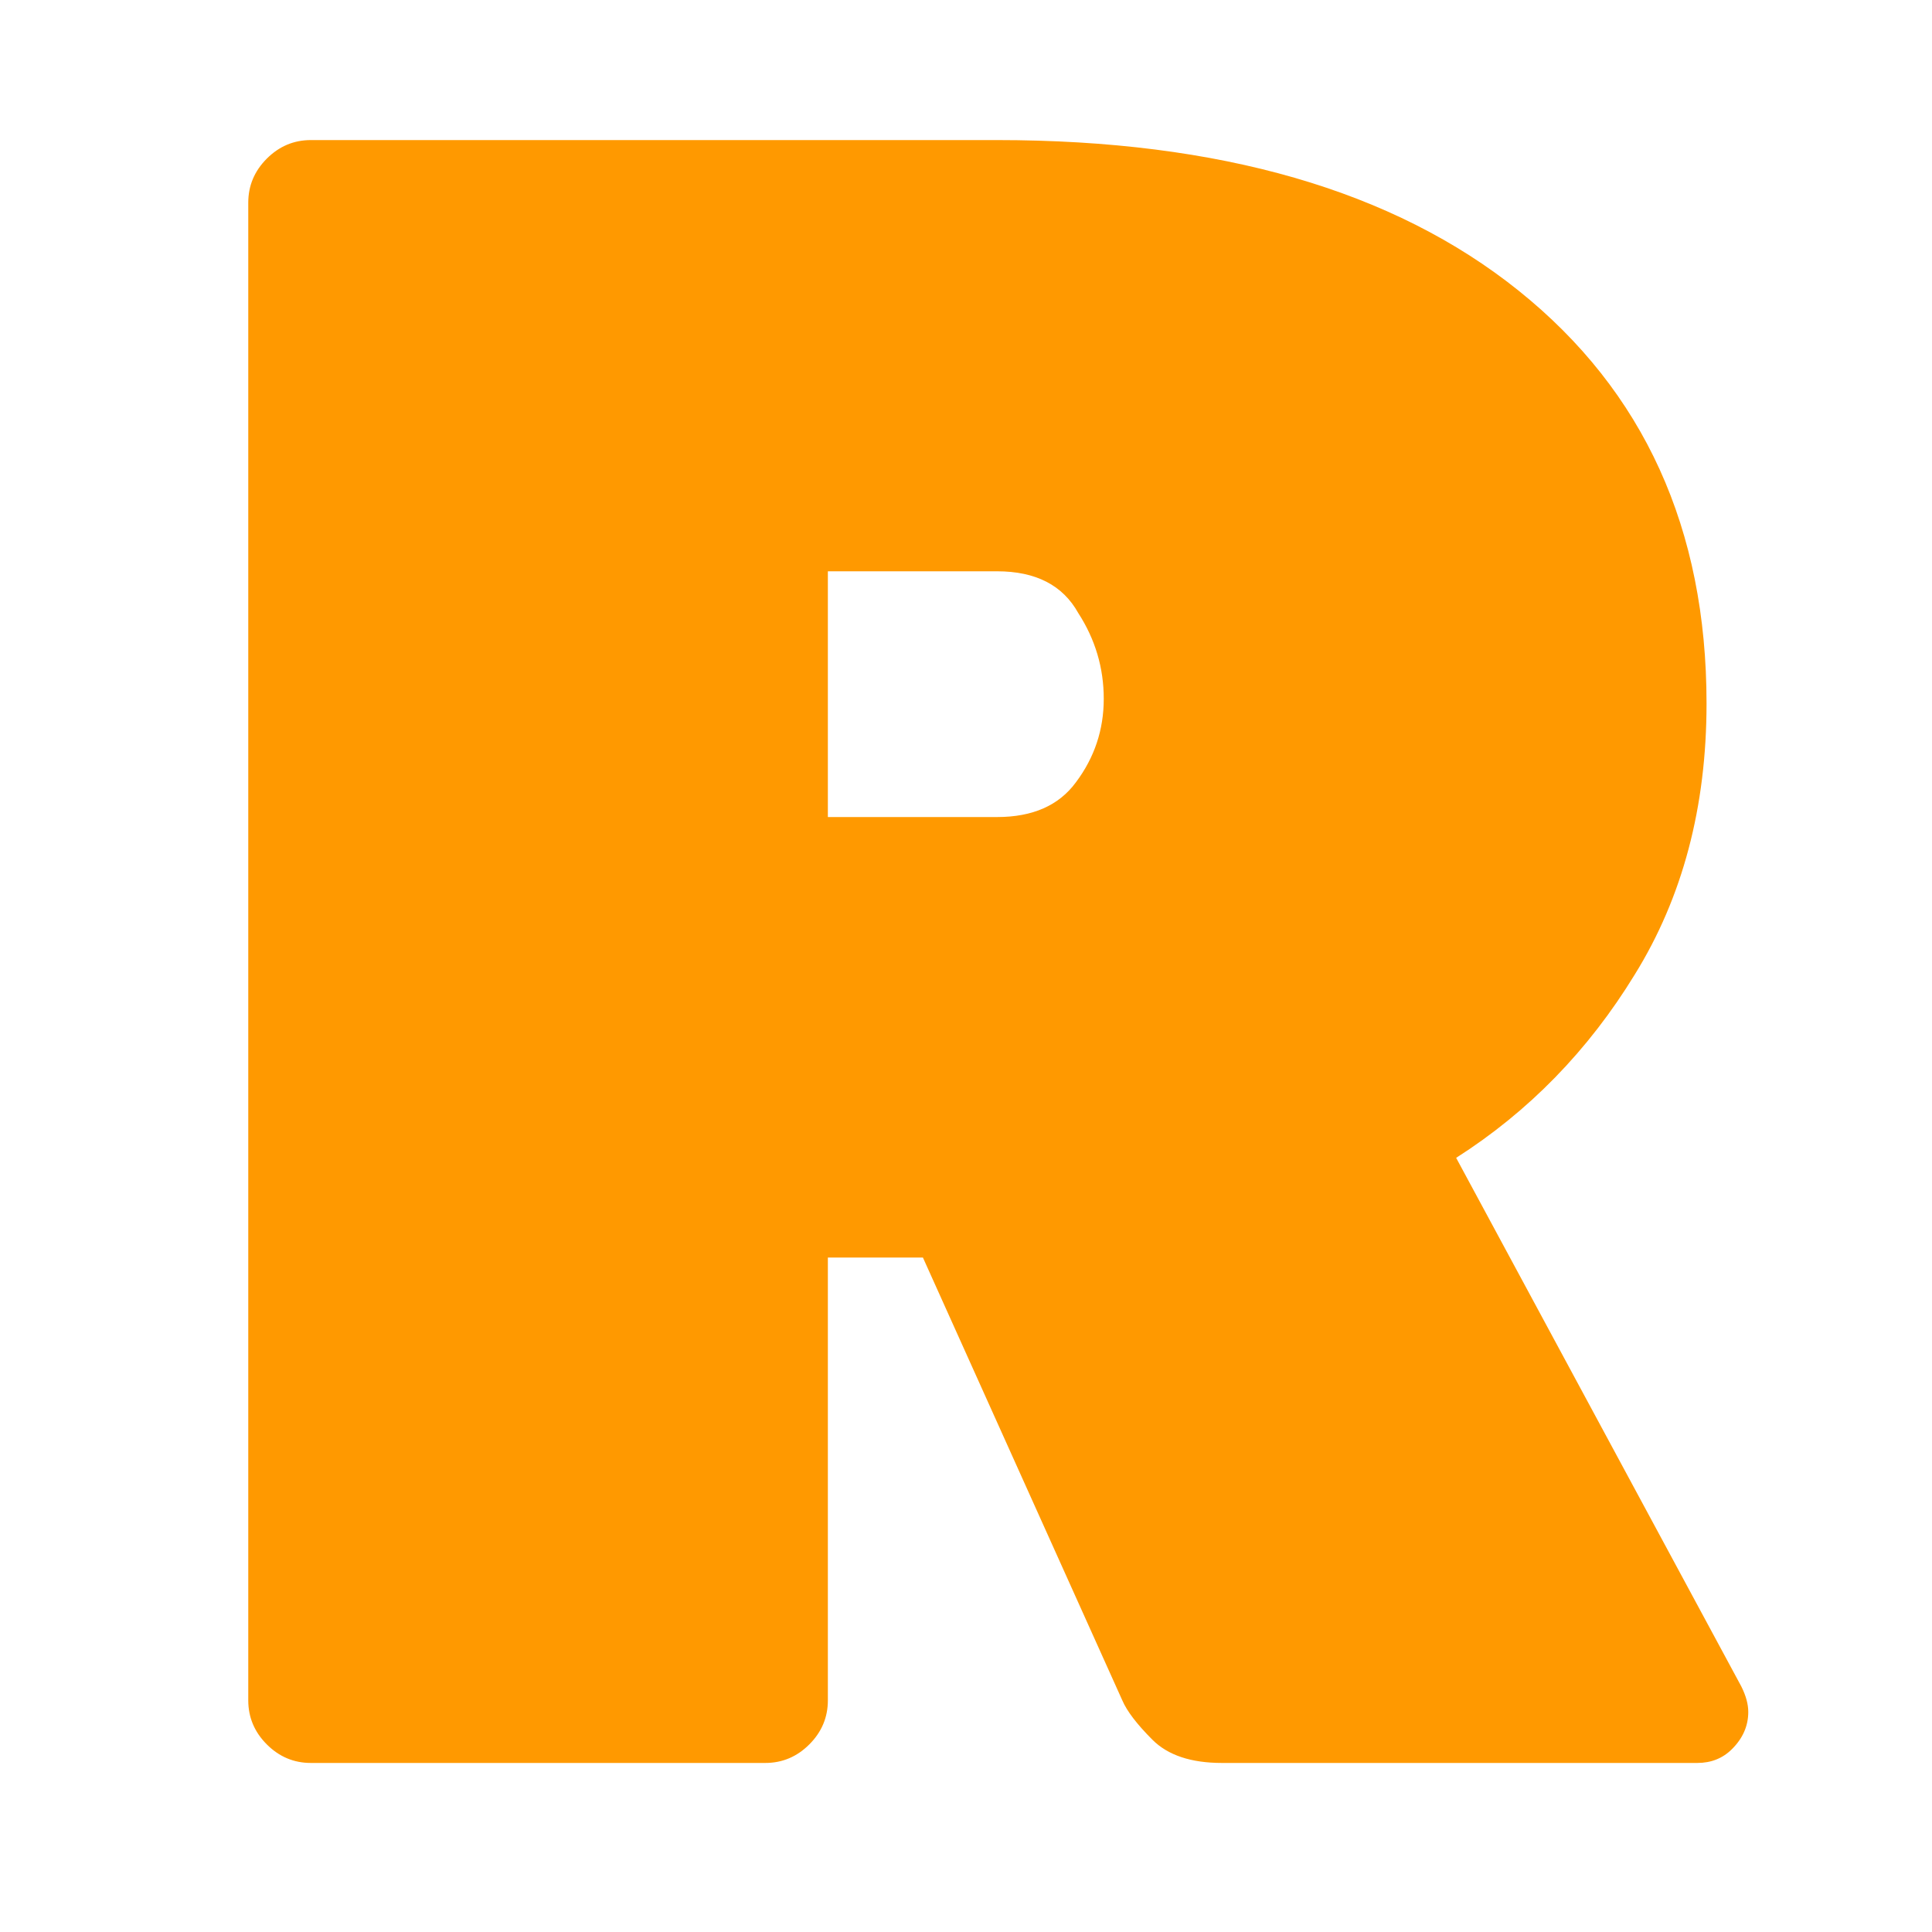
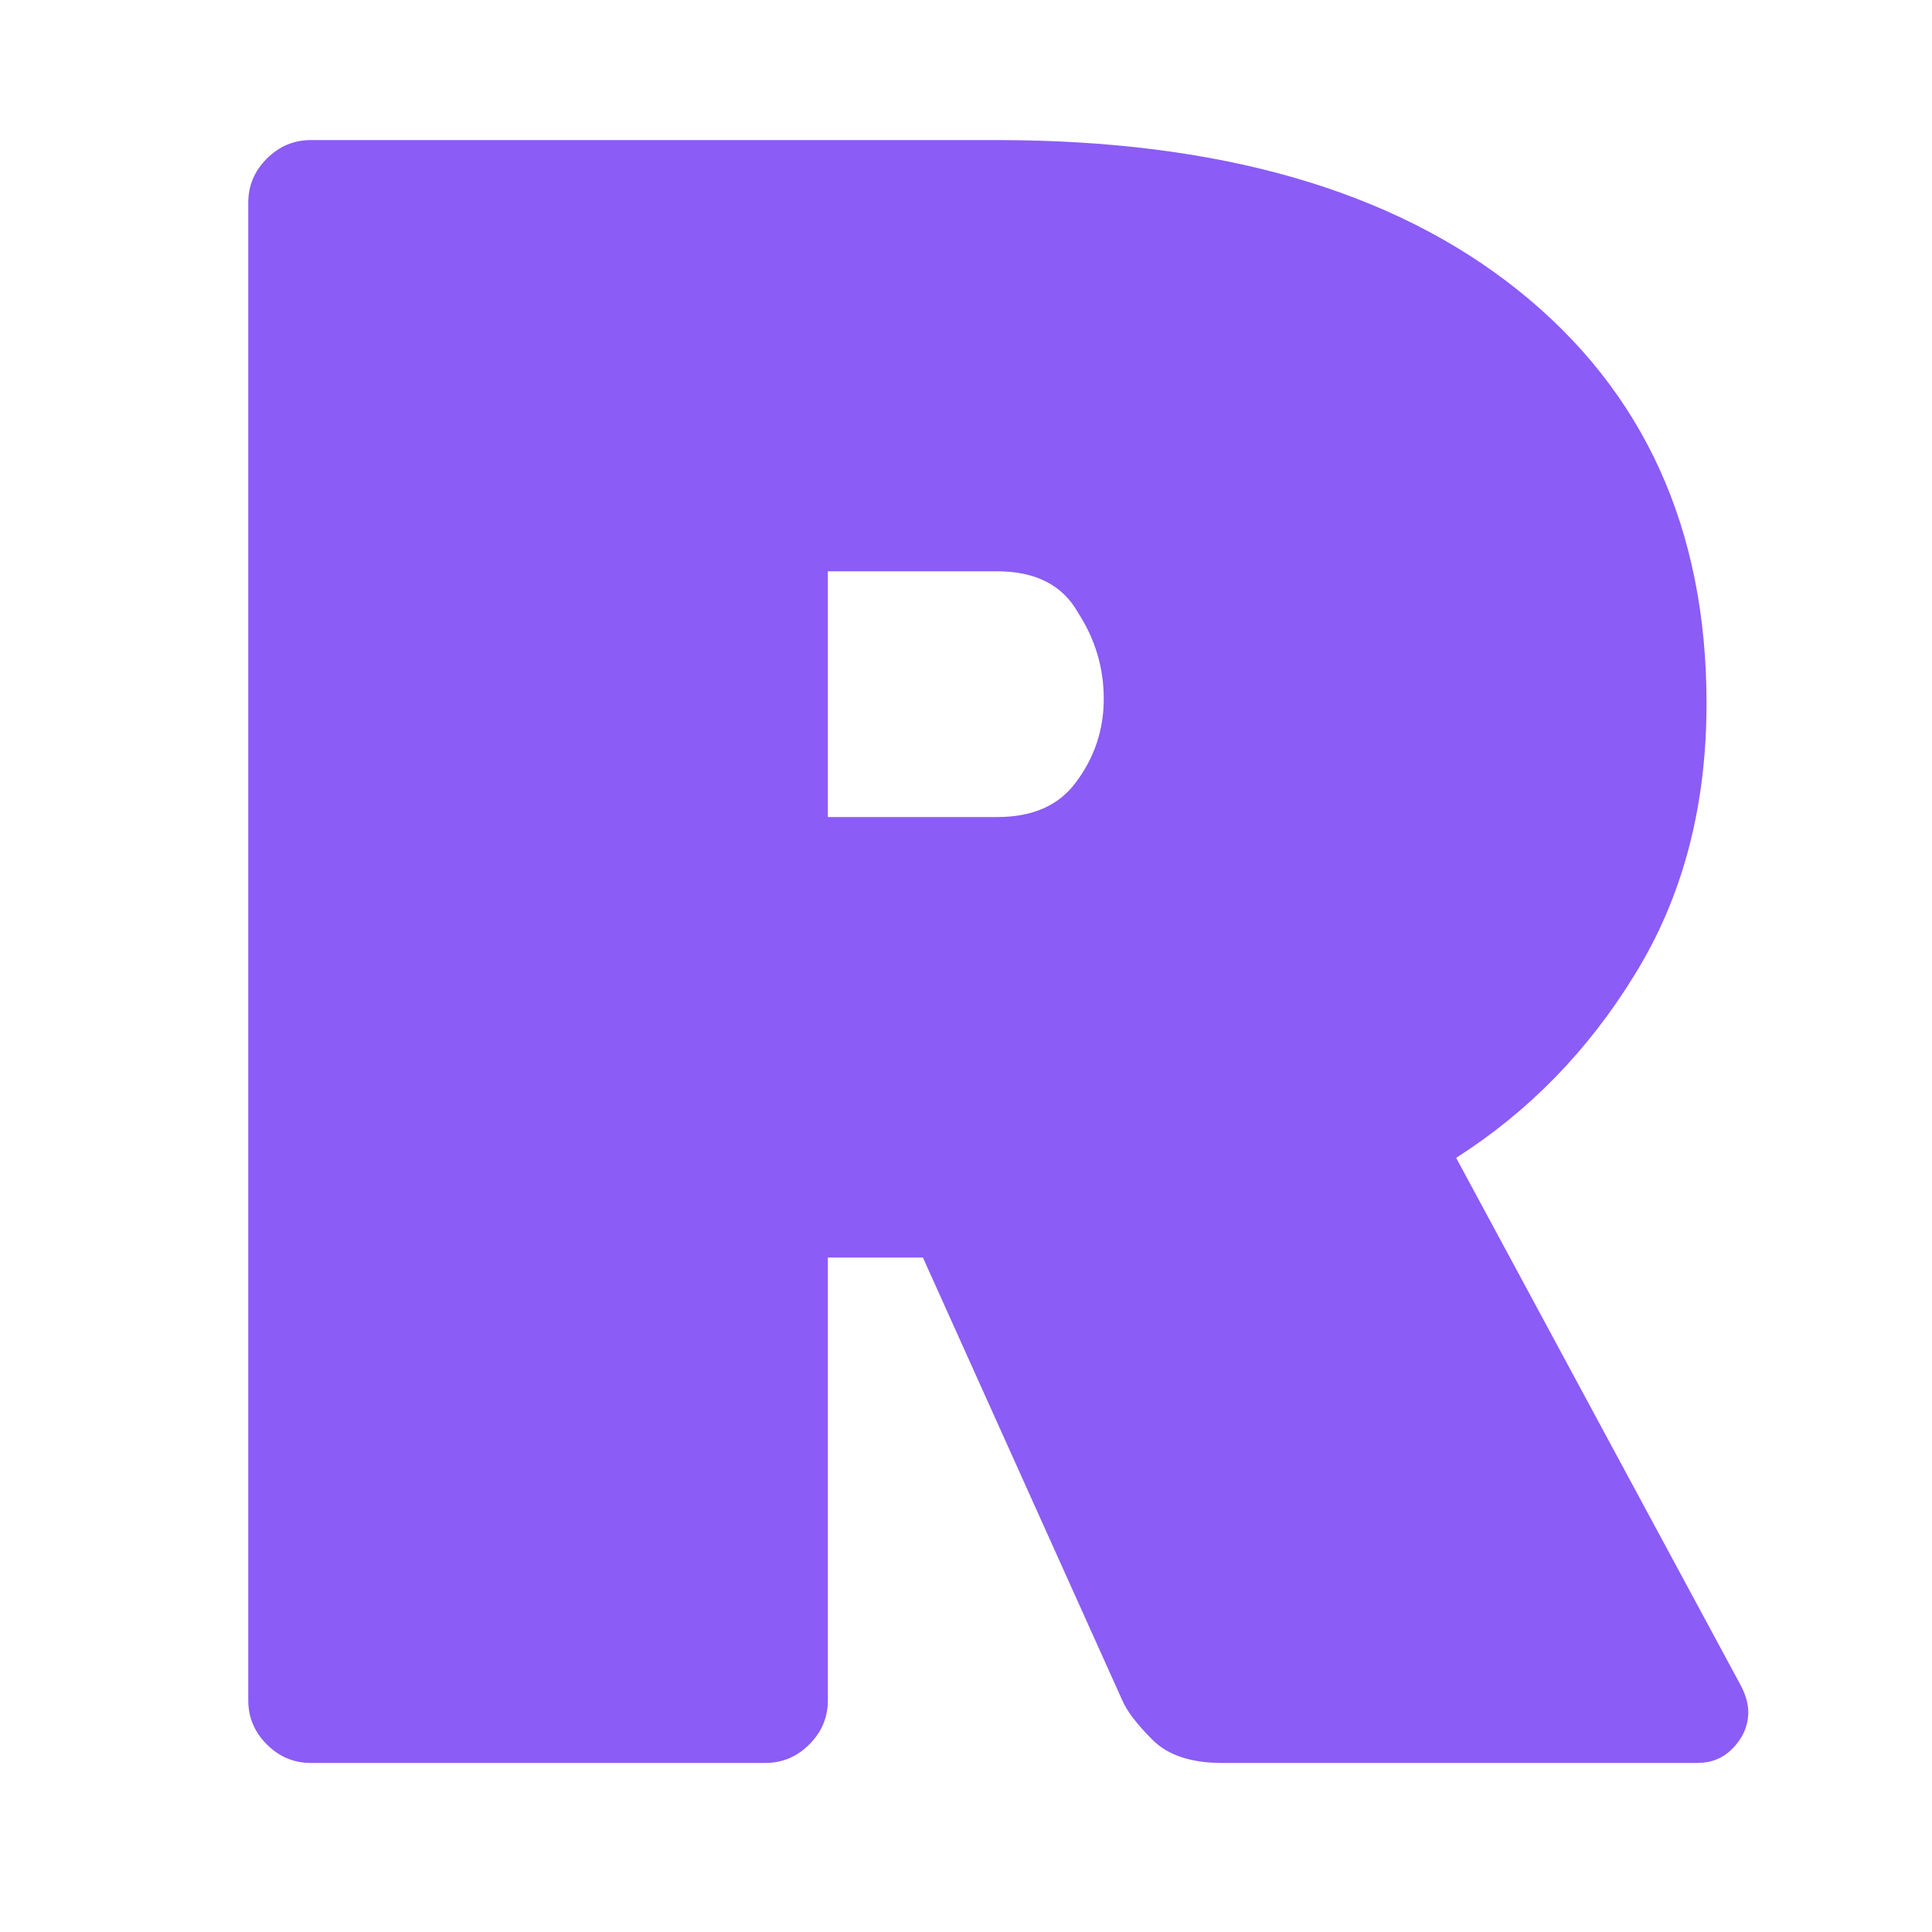
<svg xmlns="http://www.w3.org/2000/svg" width="80" height="80" viewBox="0 0 80 80" fill="none">
  <g>
-     <path d="M12.872 73C12.168 73 11.56 72.744 11.048 72.232C10.536 71.72 10.28 71.112 10.28 70.408V8.392C10.28 7.688 10.536 7.08 11.048 6.568C11.56 6.056 12.168 5.8 12.872 5.8H41.288C50.504 5.8 57.704 7.88 62.888 12.04C68.072 16.2 70.664 21.896 70.664 29.128C70.664 33.416 69.672 37.16 67.688 40.36C65.768 43.496 63.304 46.024 60.296 47.944L72.104 69.832C72.296 70.216 72.392 70.568 72.392 70.888C72.392 71.464 72.168 71.976 71.72 72.424C71.336 72.808 70.856 73 70.28 73H50.6C49.32 73 48.36 72.68 47.72 72.04C47.08 71.4 46.664 70.856 46.472 70.408L38.216 52.072H34.28V70.408C34.28 71.112 34.024 71.72 33.512 72.232C33 72.744 32.392 73 31.688 73H12.872ZM34.28 33.832H41.288C42.76 33.832 43.848 33.352 44.552 32.392C45.32 31.368 45.704 30.216 45.704 28.936C45.704 27.656 45.352 26.472 44.648 25.384C44.008 24.232 42.888 23.656 41.288 23.656H34.28V33.832Z" fill="#FF9900" />
+     <path d="M12.872 73C12.168 73 11.56 72.744 11.048 72.232C10.536 71.72 10.28 71.112 10.28 70.408V8.392C10.28 7.688 10.536 7.08 11.048 6.568C11.56 6.056 12.168 5.8 12.872 5.8H41.288C50.504 5.8 57.704 7.88 62.888 12.04C68.072 16.2 70.664 21.896 70.664 29.128C70.664 33.416 69.672 37.16 67.688 40.36C65.768 43.496 63.304 46.024 60.296 47.944L72.104 69.832C72.296 70.216 72.392 70.568 72.392 70.888C72.392 71.464 72.168 71.976 71.72 72.424C71.336 72.808 70.856 73 70.28 73H50.6C49.32 73 48.36 72.68 47.72 72.04C47.08 71.4 46.664 70.856 46.472 70.408L38.216 52.072H34.28V70.408C34.28 71.112 34.024 71.72 33.512 72.232C33 72.744 32.392 73 31.688 73H12.872ZM34.28 33.832H41.288C42.76 33.832 43.848 33.352 44.552 32.392C45.32 31.368 45.704 30.216 45.704 28.936C45.704 27.656 45.352 26.472 44.648 25.384C44.008 24.232 42.888 23.656 41.288 23.656H34.28V33.832Z" fill="#8B5CF6" />
  </g>
</svg>
